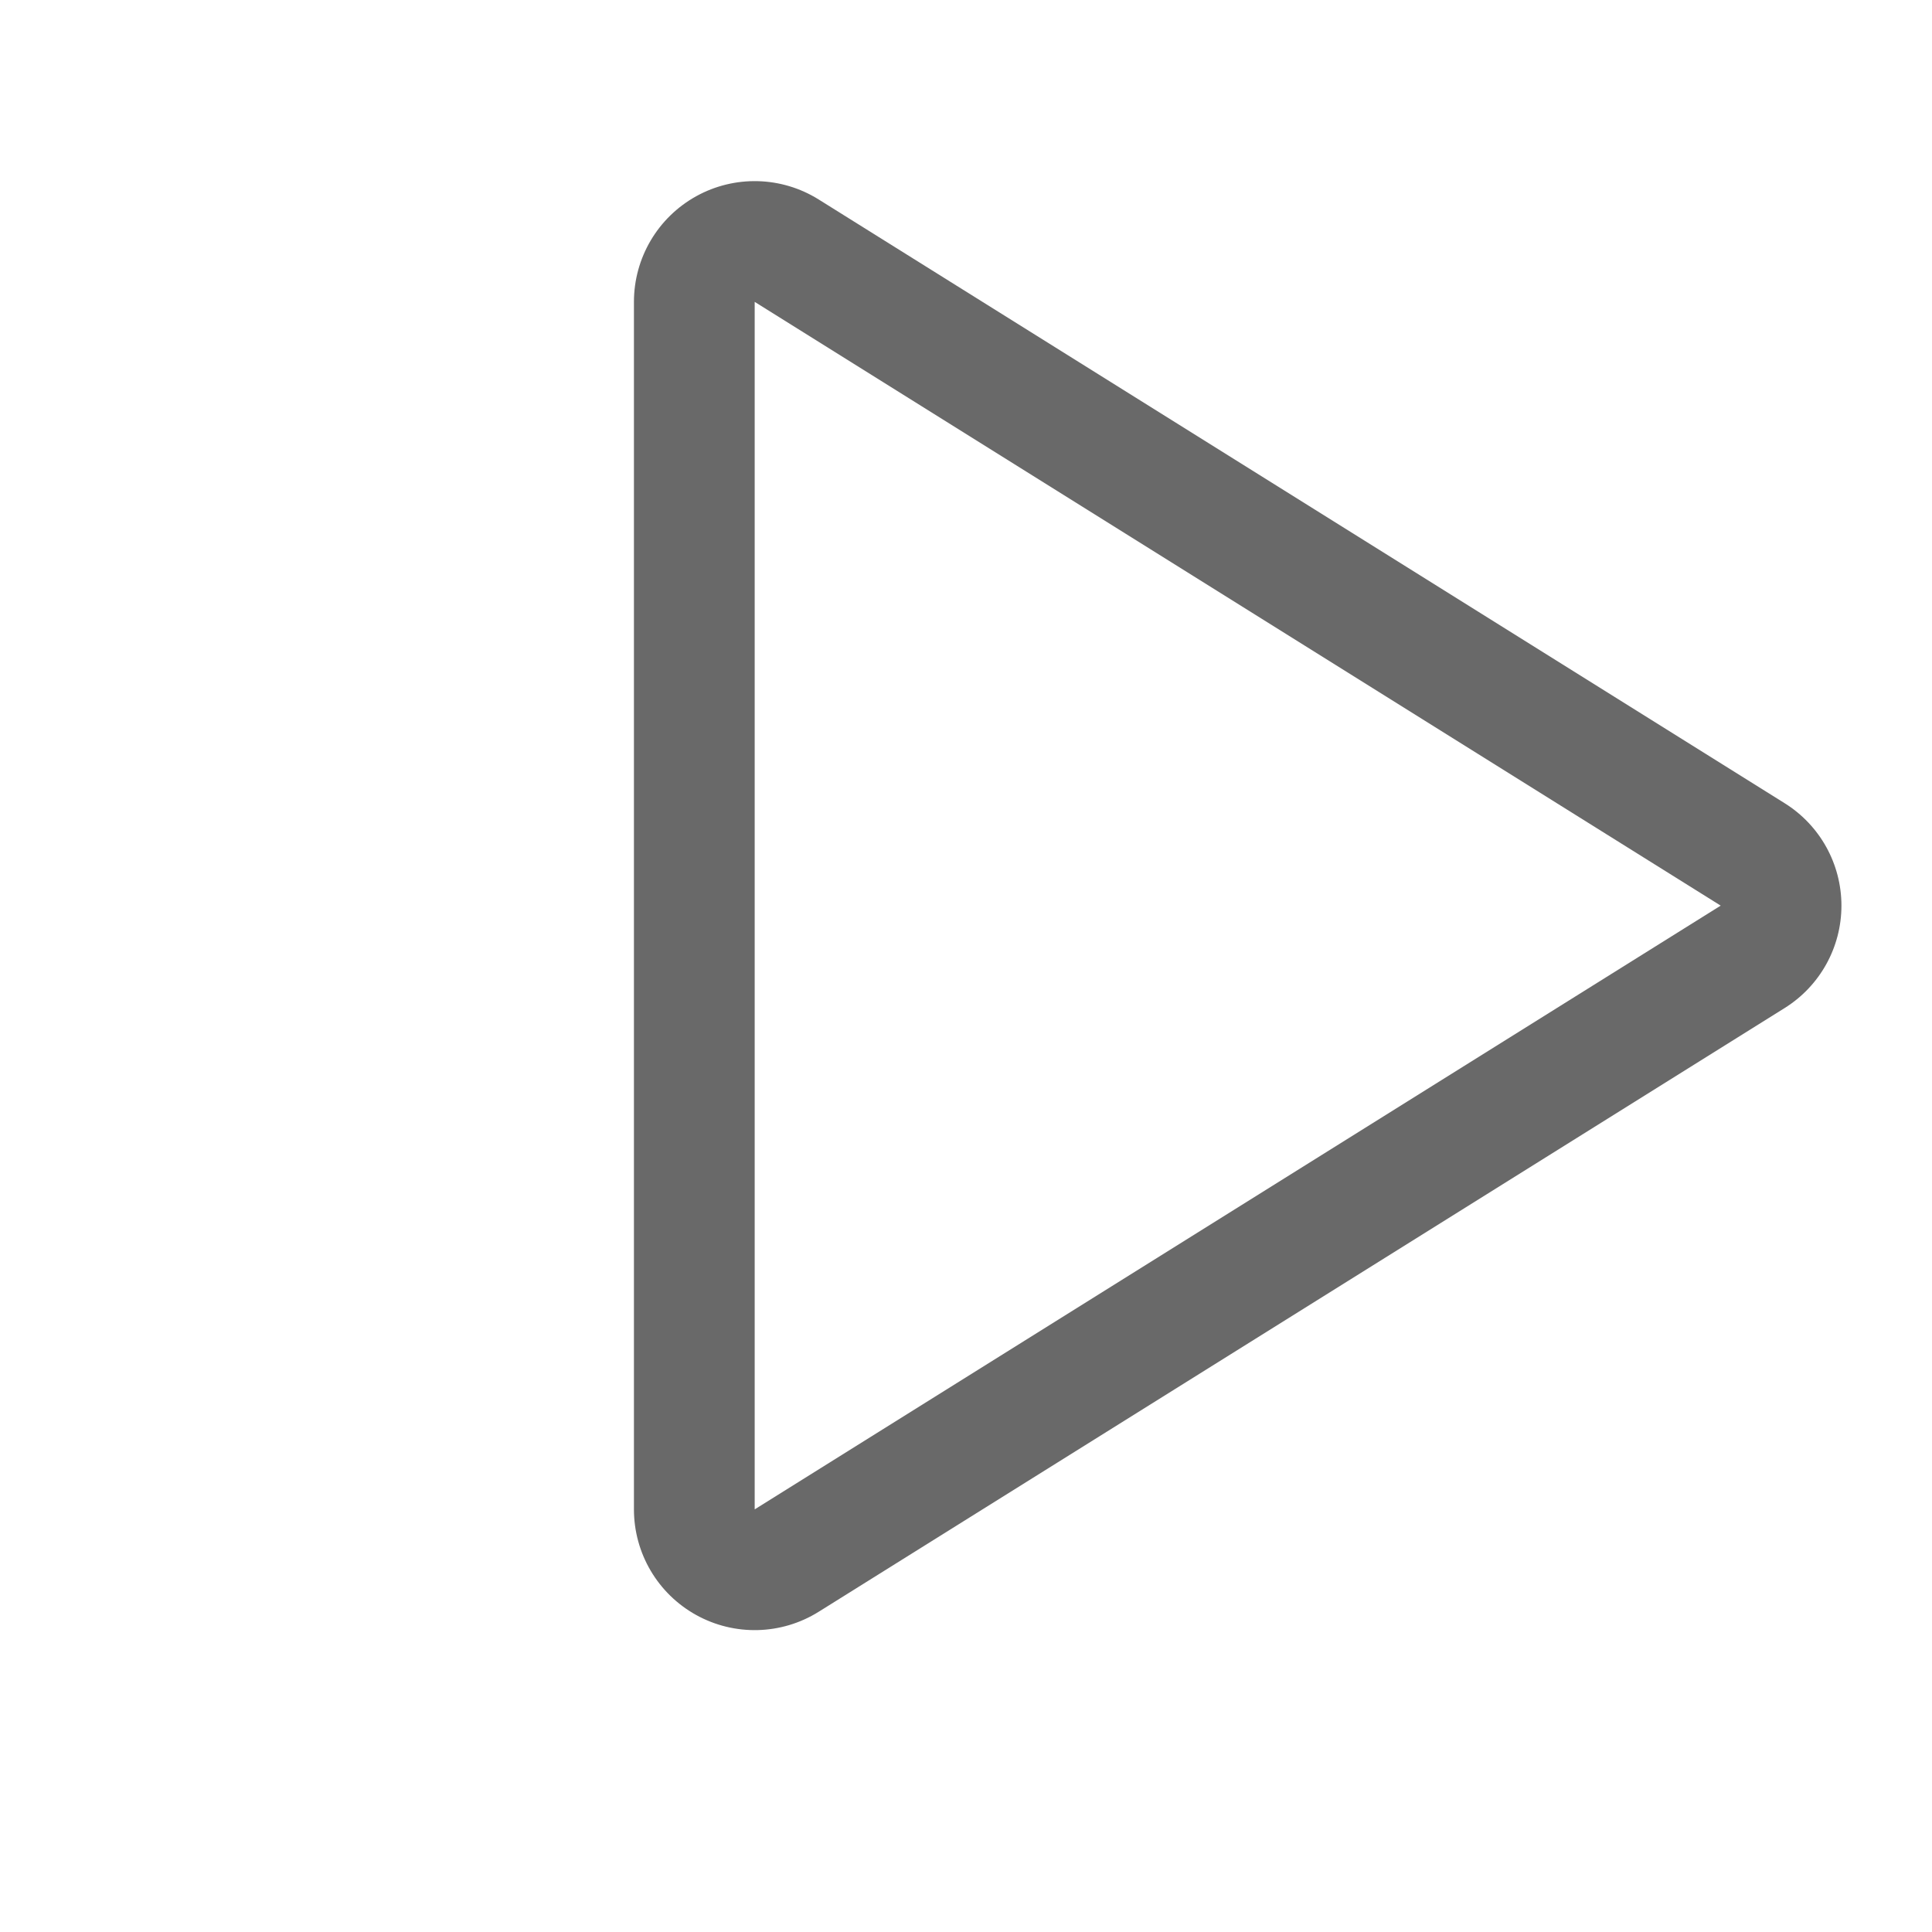
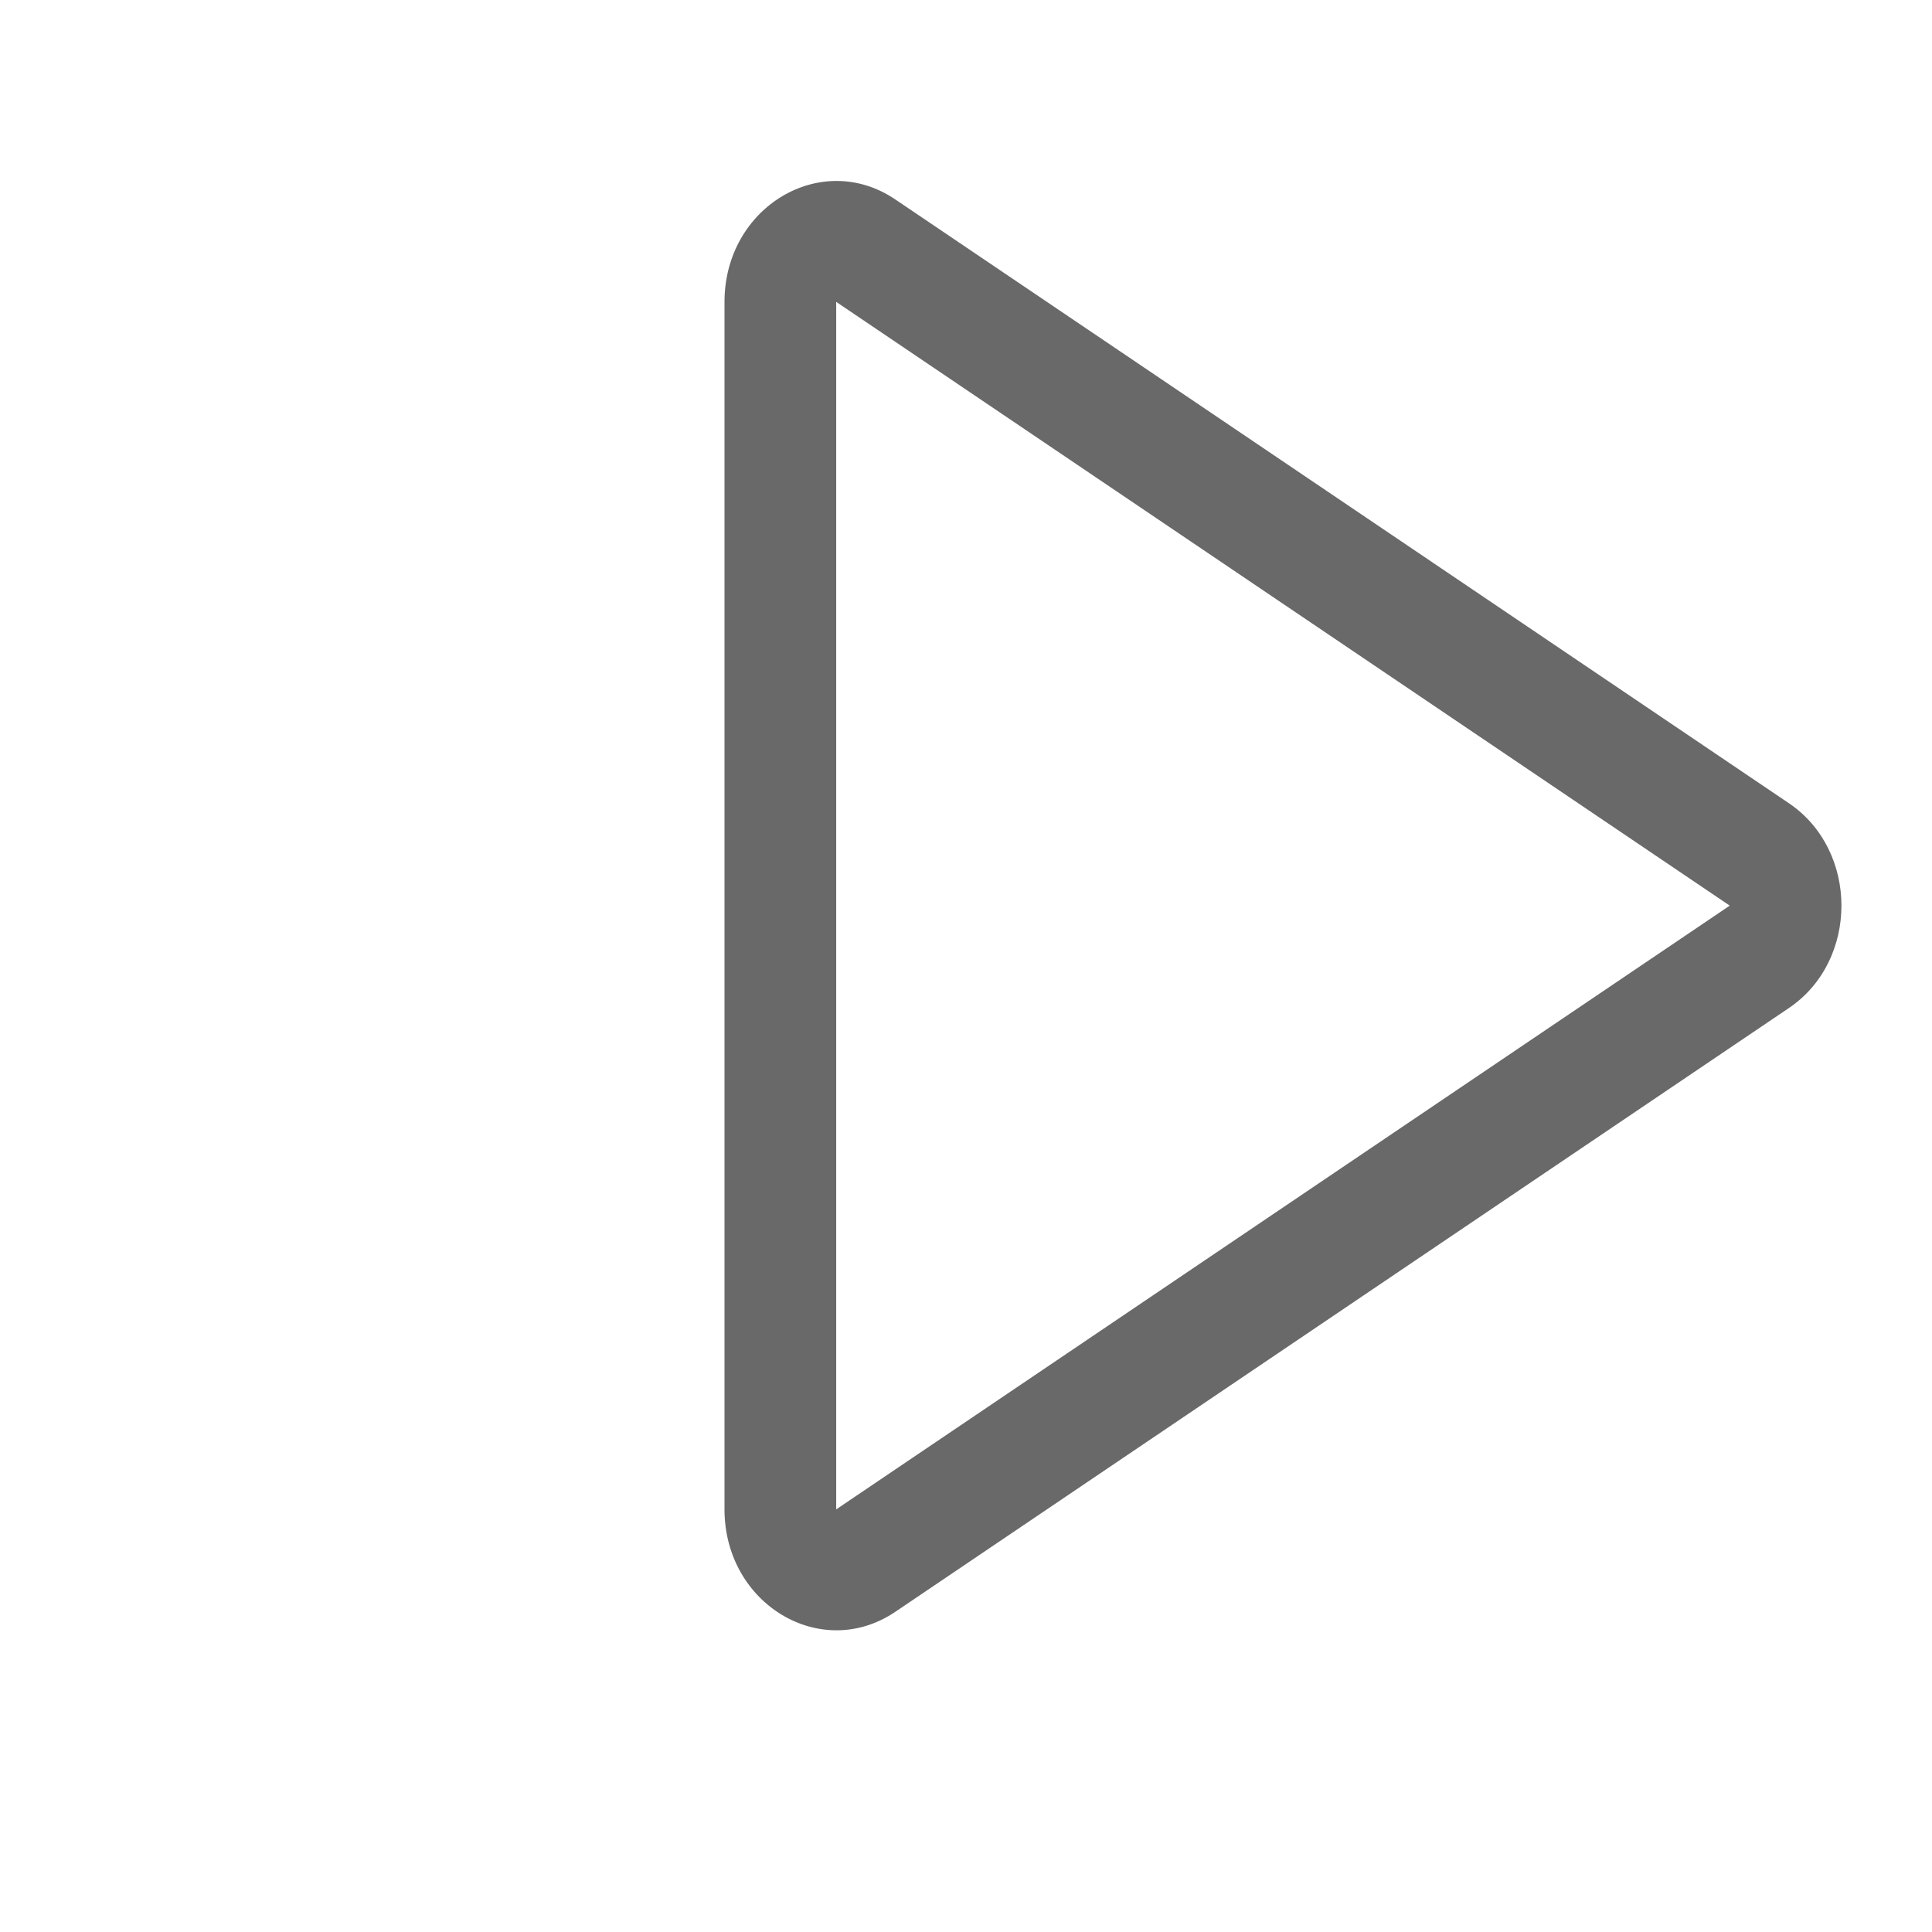
- <svg xmlns="http://www.w3.org/2000/svg" width="16" height="16" viewBox="0 0 16 16">
-   <path d="M6.25 12.5l8-5-8-5v10zm-1 0v-10a1 1 0 0 1 1.53-.848l8 5a1 1 0 0 1 0 1.696l-8 5a1 1 0 0 1-1.53-.848z" fill="#696969" fill-rule="evenodd" />
+ <svg xmlns="http://www.w3.org/2000/svg" width="16" height="16" viewBox="0 0 16 16" fill="#696969">
+   <path d="M6.925 12.5l7.4-5-7.4-5v10zM6 12.5v-10c0-.785.8-1.264 1.415-.848l7.4 5c.58.392.58 1.304 0 1.696l-7.4 5C6.8 13.764 6 13.285 6 12.5z" fill-rule="evenodd" />
</svg>
